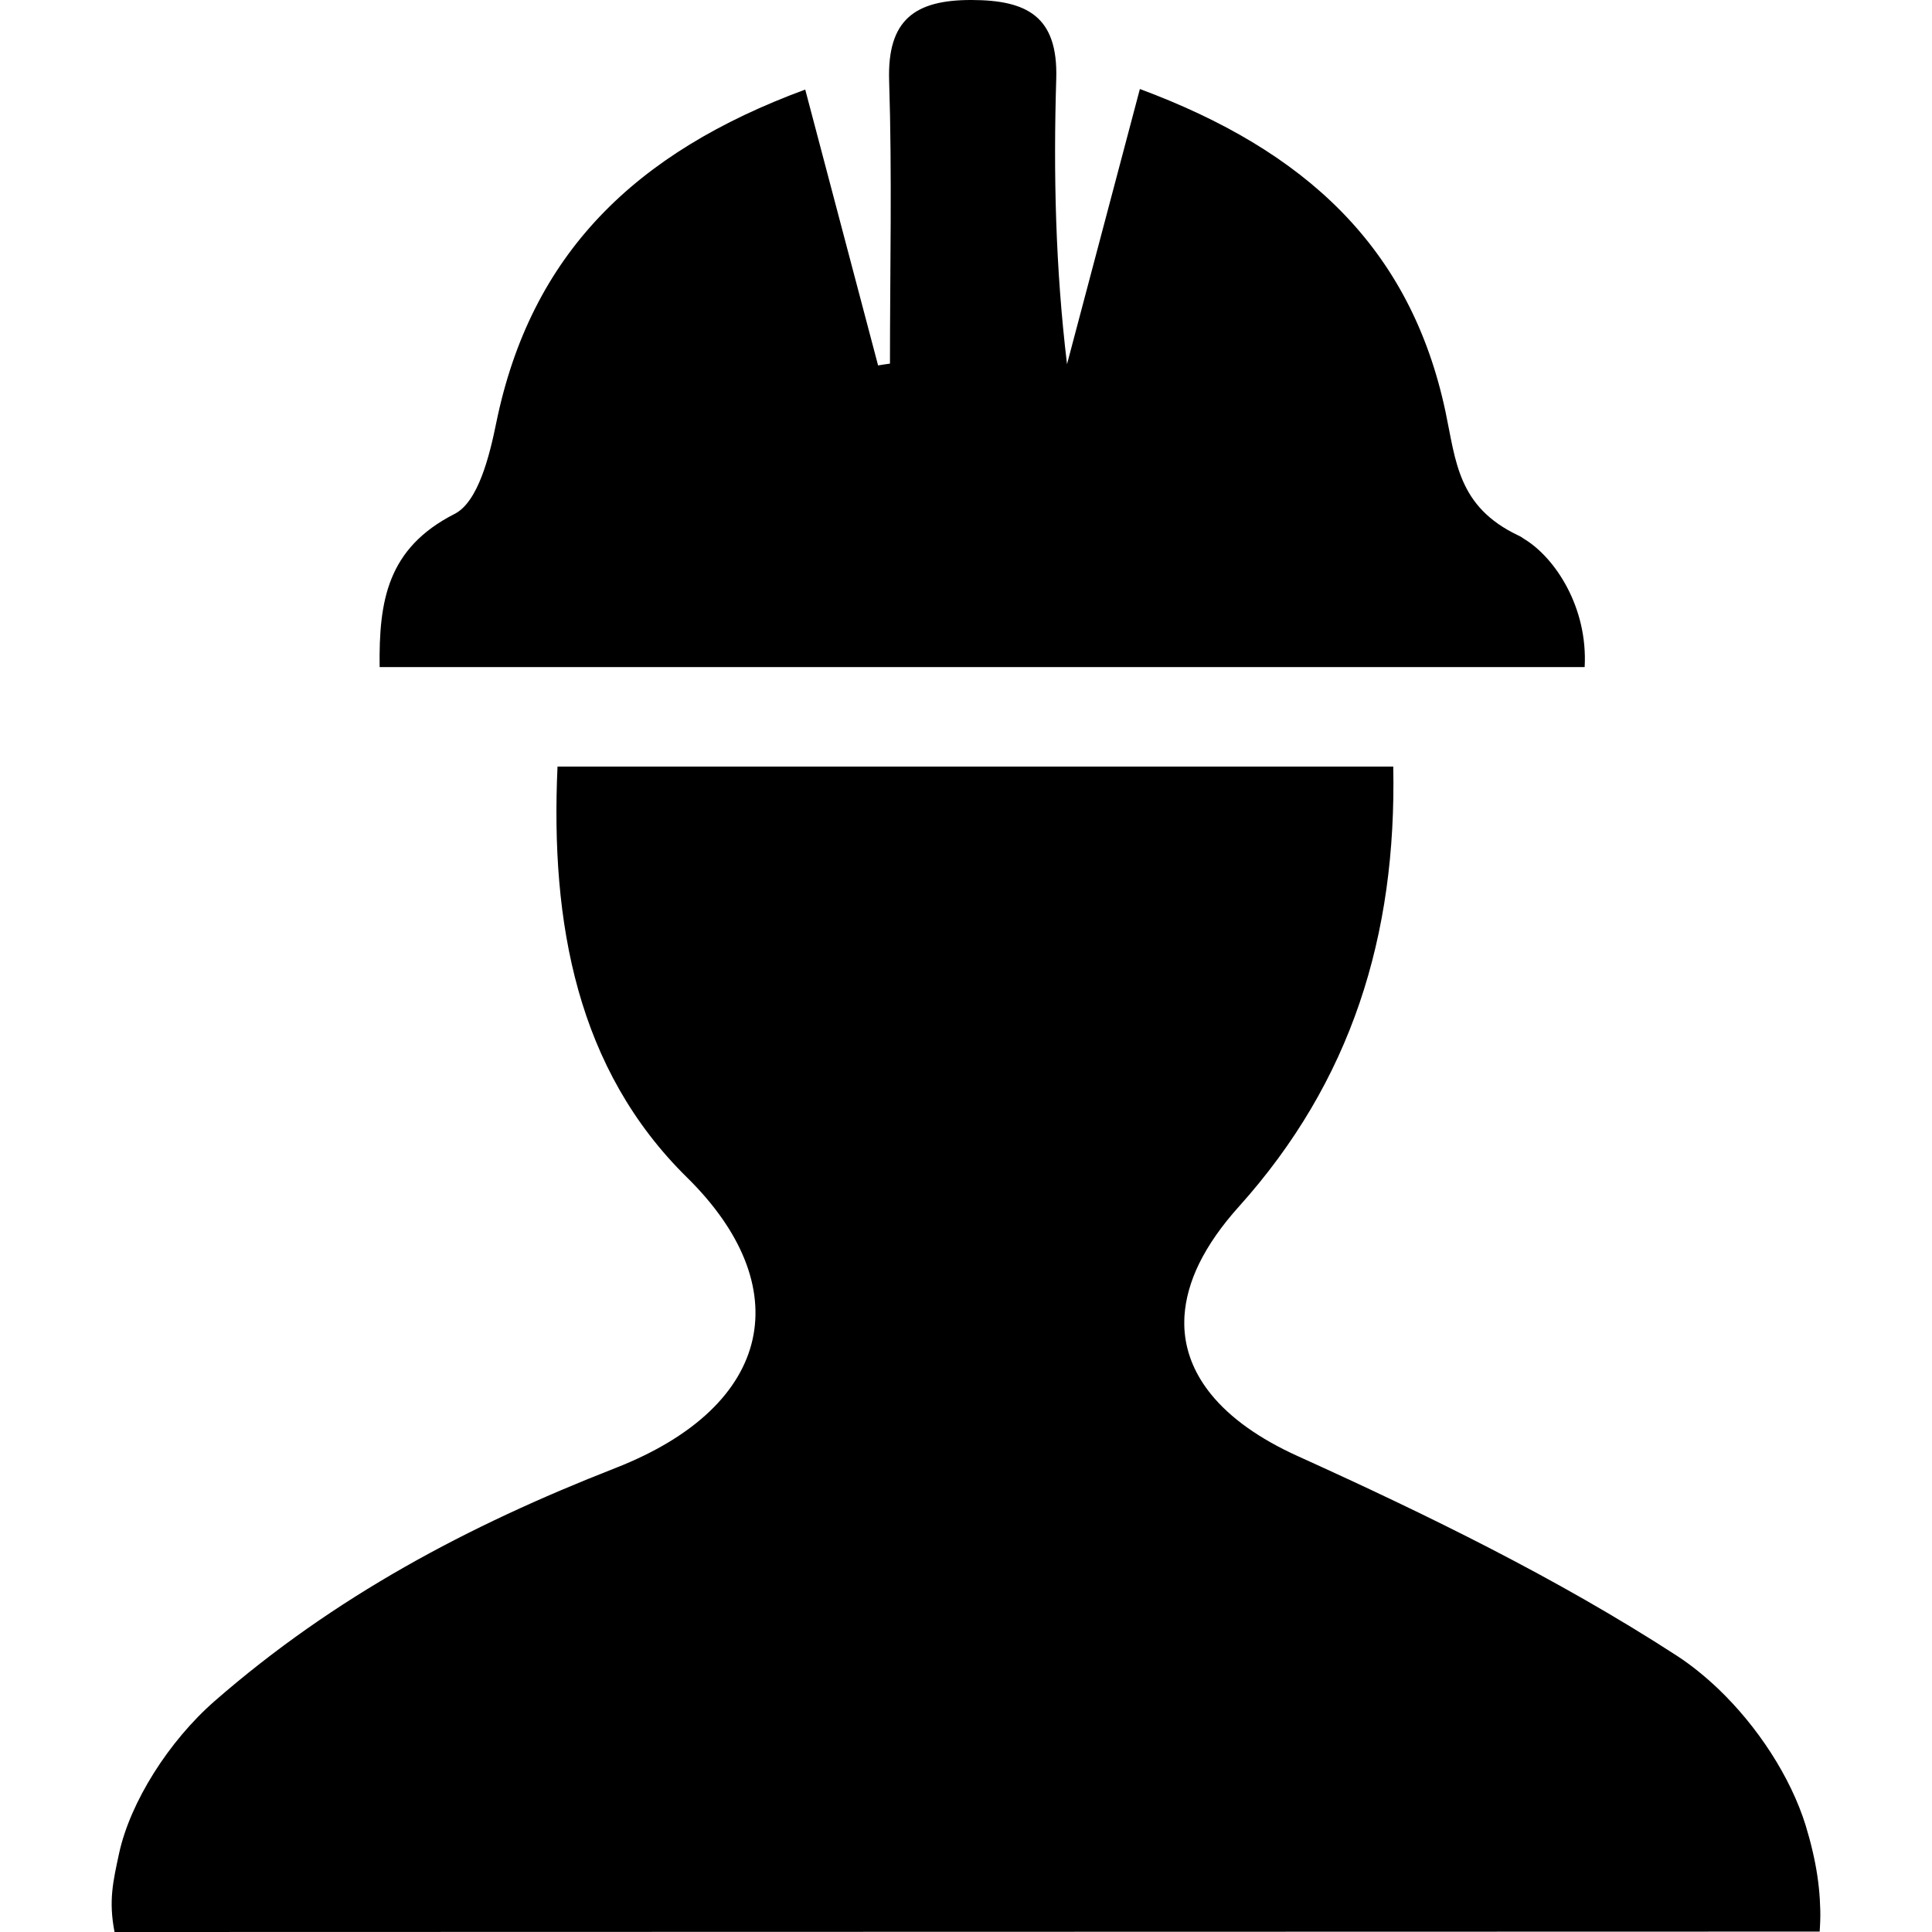
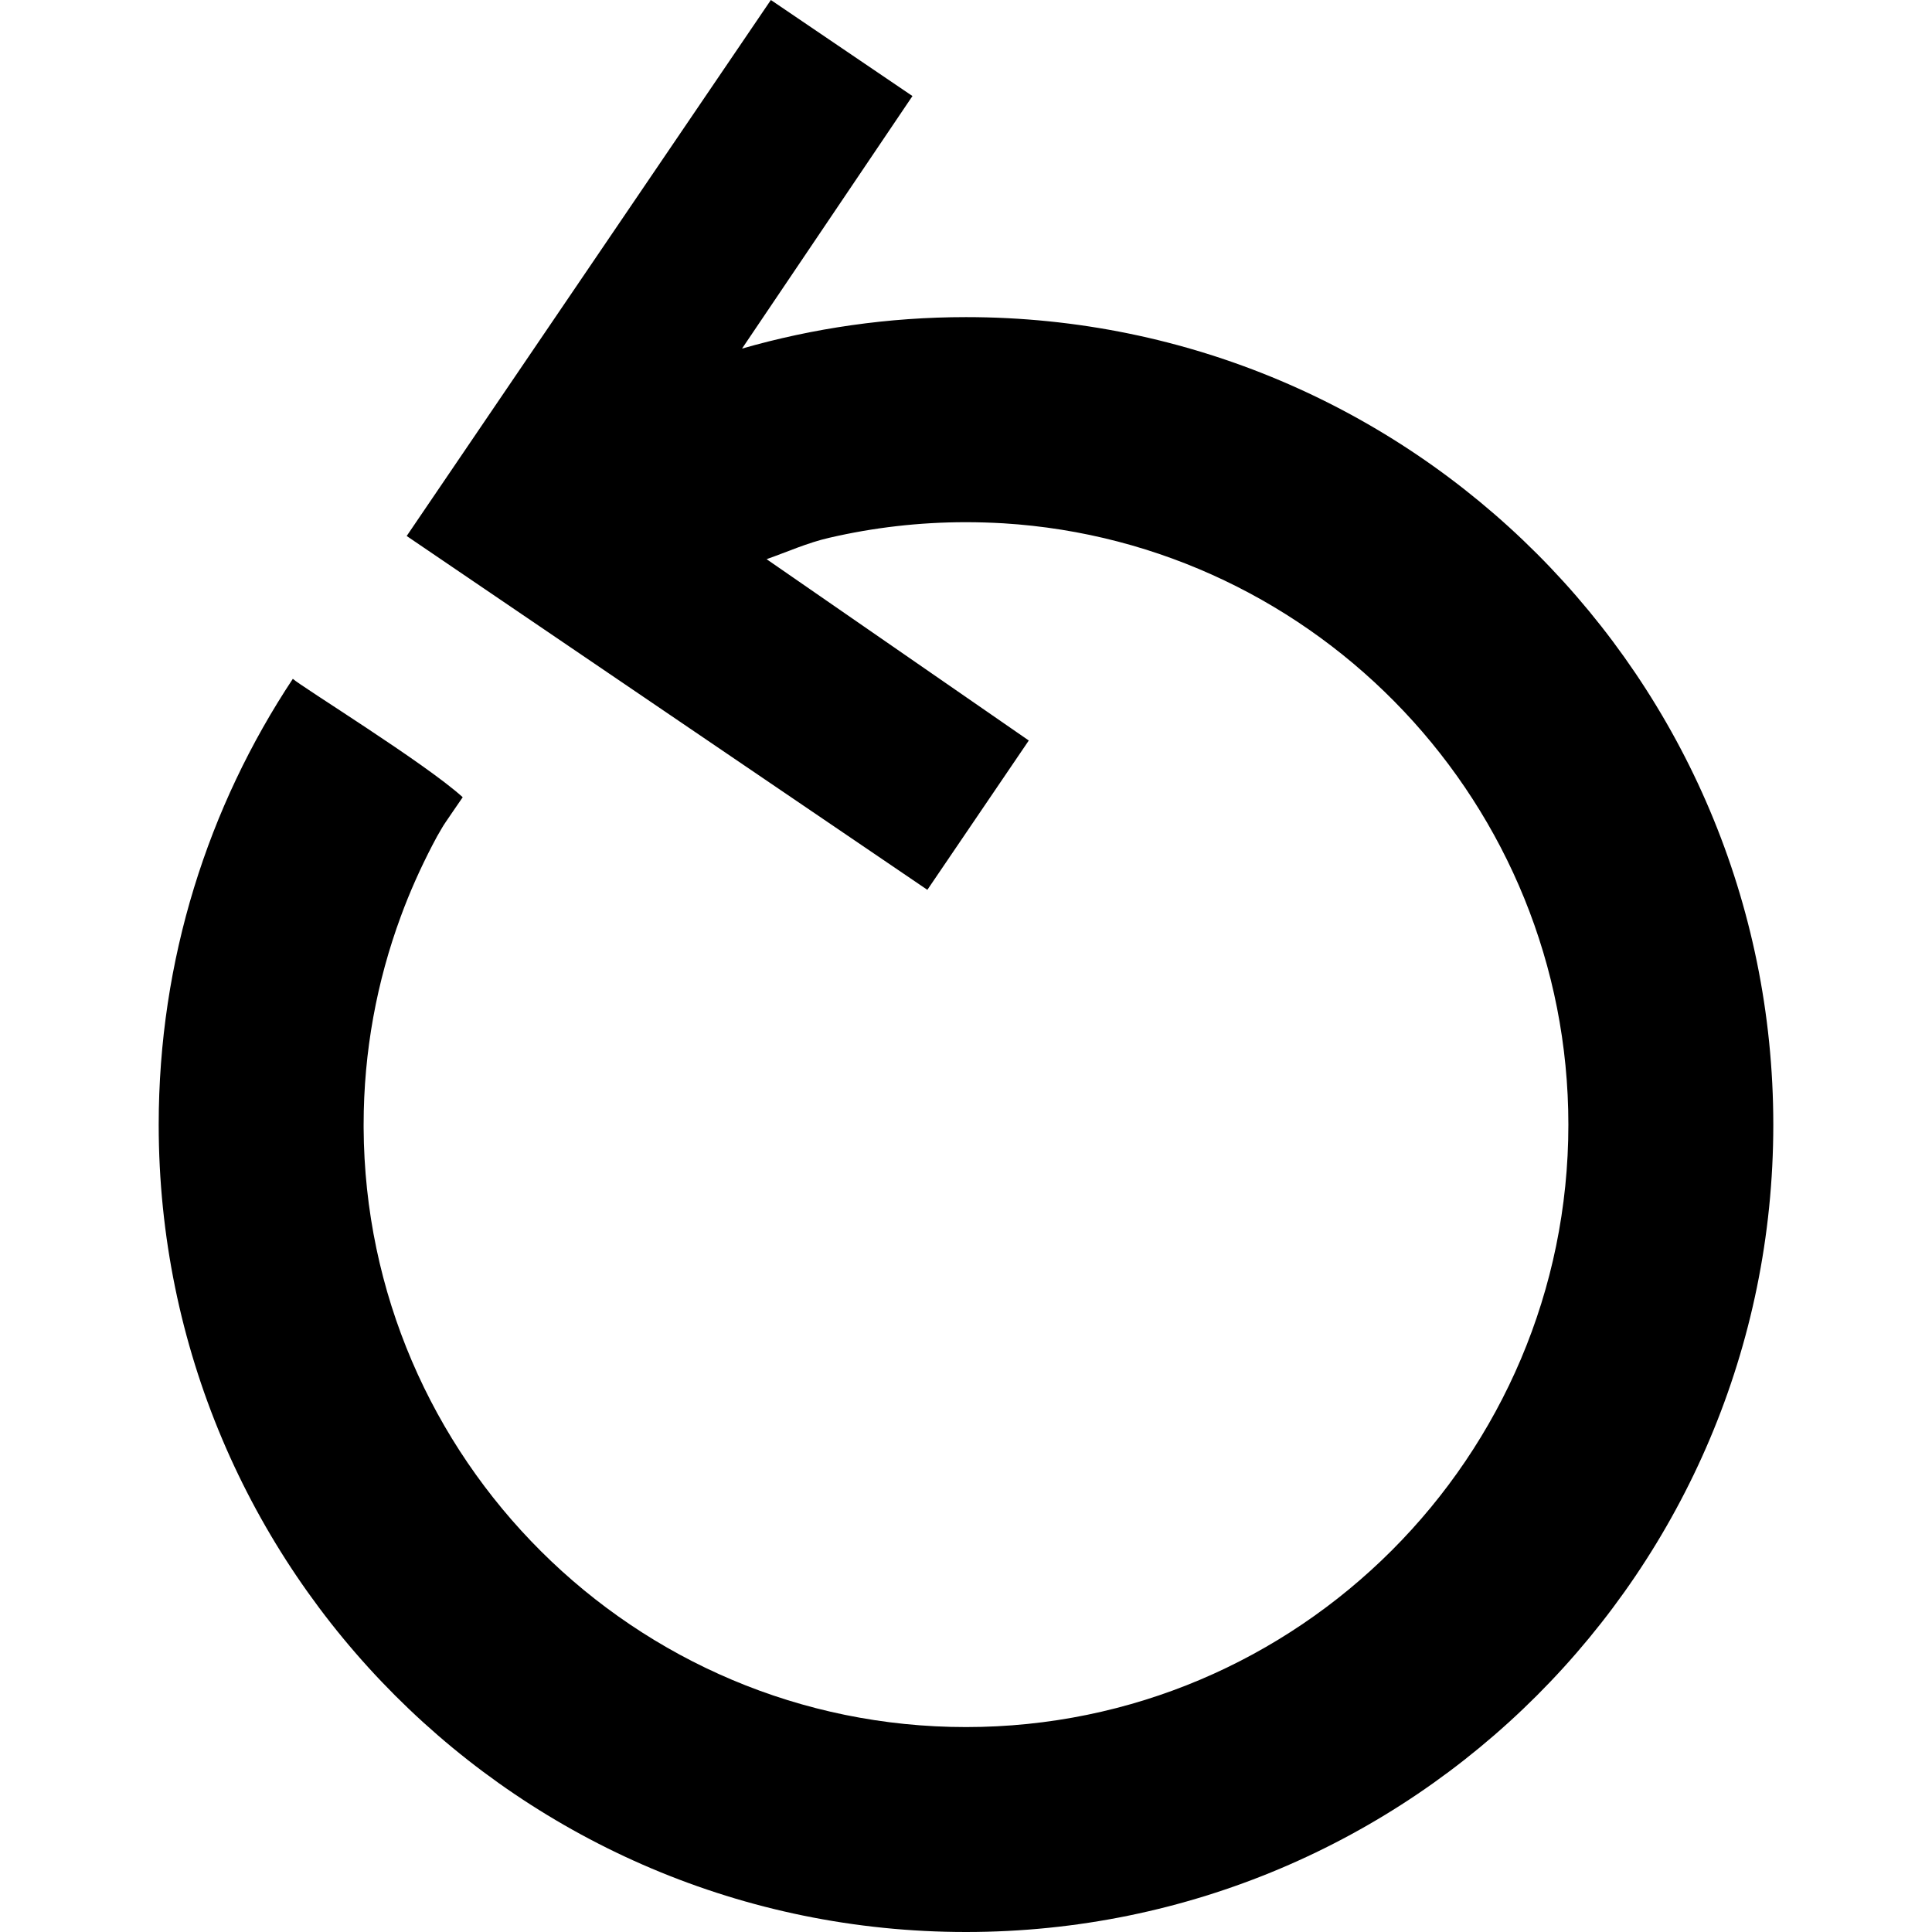
- <svg xmlns="http://www.w3.org/2000/svg" version="1.1" id="worker" x="0px" y="0px" viewBox="0 0 14 14" style="enable-background:new 0 0 14 14;" xml:space="preserve">
-   <path d="M0.896,14l-0.066-0c-0.044-0.227-0.011-0.365,0.033-0.57  c0.081-0.372,0.36-0.813,0.693-1.104c0.866-0.755,1.832-1.269,2.901-1.687  C5.627,10.182,5.77,9.311,4.979,8.533C4.182,7.749,3.988,6.692,4.04,5.555  c2.028,0,4.034,0,6.056,0c0.025,1.224-0.303,2.281-1.119,3.189  C8.851,8.884,8.757,9.02,8.691,9.153C8.626,9.285,8.591,9.414,8.583,9.537  c-0.002,0.041-0.002,0.082,0.002,0.121c0.015,0.159,0.08,0.309,0.191,0.446  c0.139,0.171,0.35,0.322,0.629,0.448c0.942,0.427,1.881,0.885,2.746,1.446  c0.103,0.067,0.203,0.148,0.299,0.239c0.286,0.273,0.525,0.639,0.634,0.989  c0.019,0.063,0.036,0.124,0.05,0.185c0.029,0.122,0.046,0.238,0.053,0.35  c0.003,0.054,0.005,0.107,0.003,0.159c-0.001,0.02-0.003,0.073-0.004,0.077  L0.896,14z M11.483,4.834c0.024-0.433-0.214-0.792-0.436-0.927  c-0.014-0.01-0.029-0.02-0.045-0.027c-0.439-0.208-0.452-0.54-0.527-0.895  c-0.253-1.193-1.017-1.895-2.215-2.34C8.07,1.361,7.901,2,7.732,2.639  C7.648,1.939,7.633,1.254,7.654,0.569C7.667,0.117,7.44,0.001,7.041,0  C6.629-0.001,6.429,0.143,6.443,0.585c0.022,0.683,0.006,1.366,0.006,2.05  C6.42,2.639,6.392,2.643,6.363,2.648c-0.17-0.645-0.341-1.29-0.528-1.999  c-1.237,0.456-1.989,1.194-2.239,2.415c-0.048,0.237-0.131,0.574-0.302,0.66  C2.806,3.973,2.745,4.354,2.751,4.834C5.631,4.834,8.482,4.834,11.483,4.834z" />
+ <svg xmlns="http://www.w3.org/2000/svg" version="1.1" id="controller" x="0px" y="0px" viewBox="0 0 14 14" style="enable-background:new 0 0 14 14;" xml:space="preserve">
+   <path d="M7,2.298c-0.563,0-1.107,0.08-1.623,0.228l1.235-1.83L5.586,0L2.947,3.884  l3.773,2.564l0.735-1.082L5.555,4.052c0.151-0.053,0.296-0.119,0.454-0.155  C6.328,3.823,6.66,3.784,7,3.784c0.09,0,0.181,0.003,0.27,0.008  c2.282,0.14,4.095,2.041,4.095,4.358c0,2.407-1.958,4.365-4.365,4.365  c-2.401,0-4.353-1.946-4.365-4.343V8.15c0-0.531,0.096-1.04,0.27-1.511  C2.97,6.462,3.047,6.291,3.133,6.125C3.156,6.08,3.18,6.037,3.206,5.994  c0.009-0.018,0.136-0.2,0.147-0.217C3.083,5.531,2.179,4.973,2.122,4.919  C1.508,5.845,1.15,6.955,1.15,8.15C1.15,11.381,3.769,14,7,14  s5.85-2.619,5.85-5.85C12.85,4.918,10.231,2.298,7,2.298z" />
</svg>
